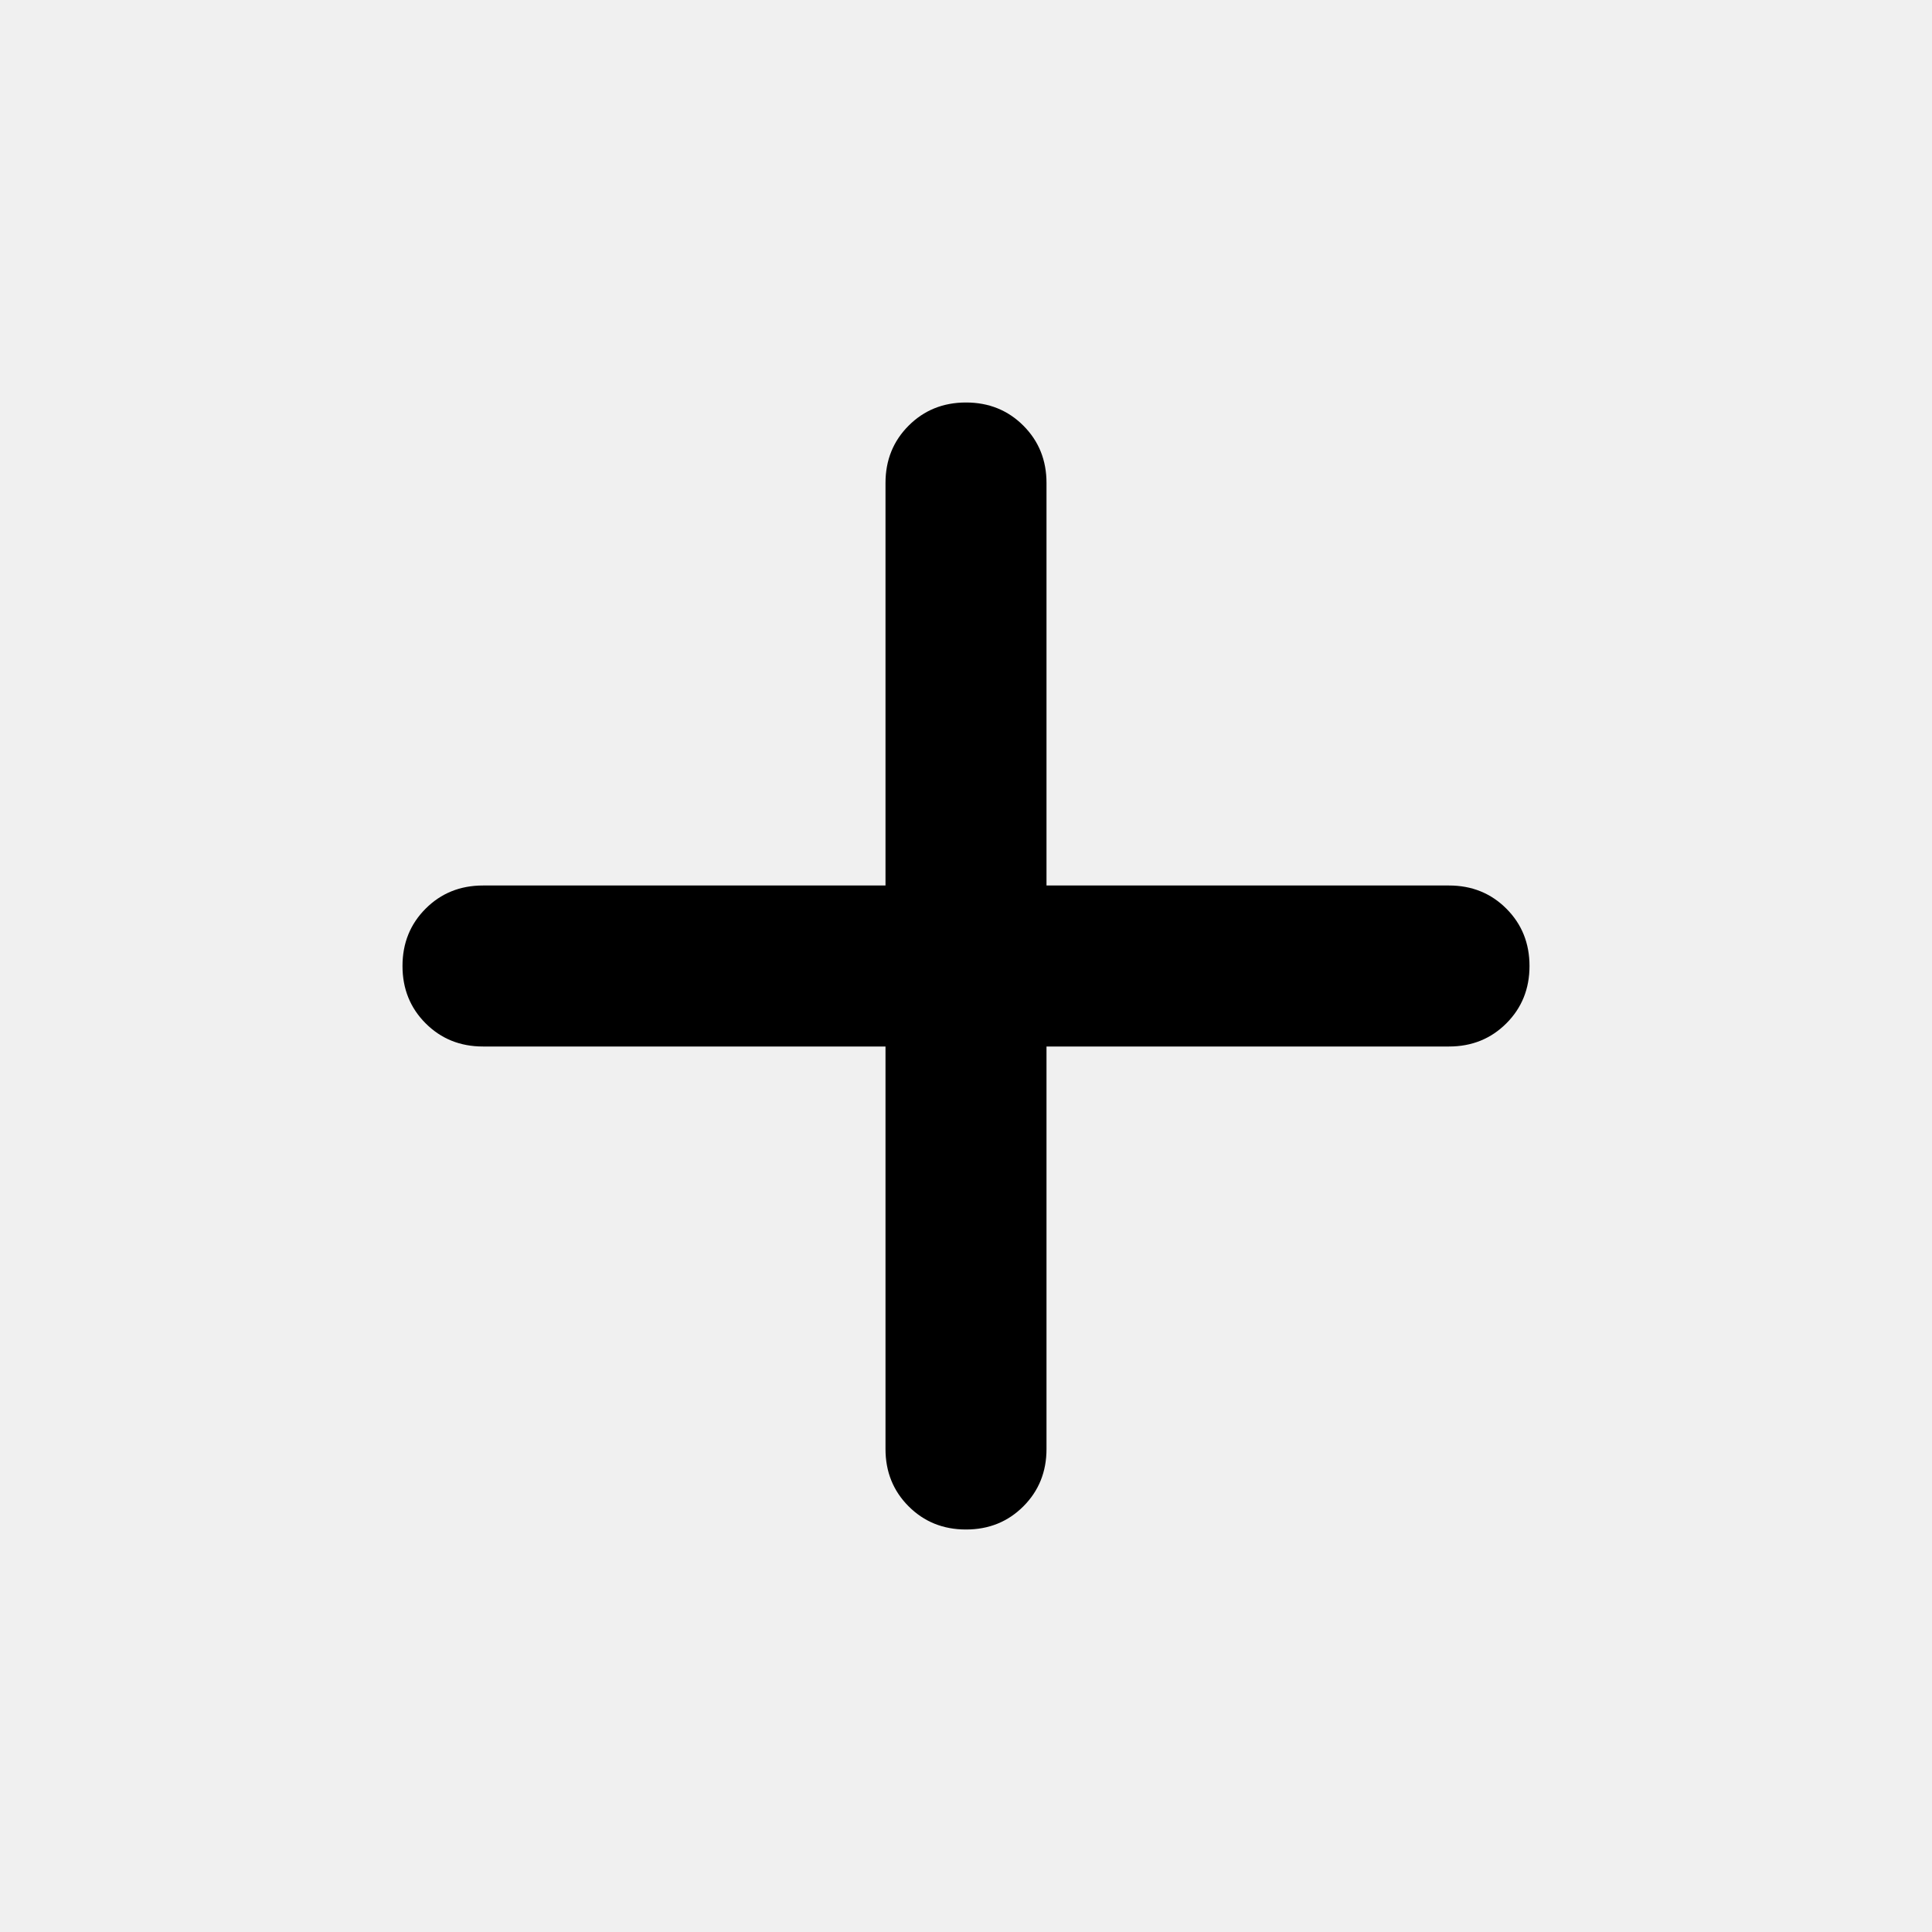
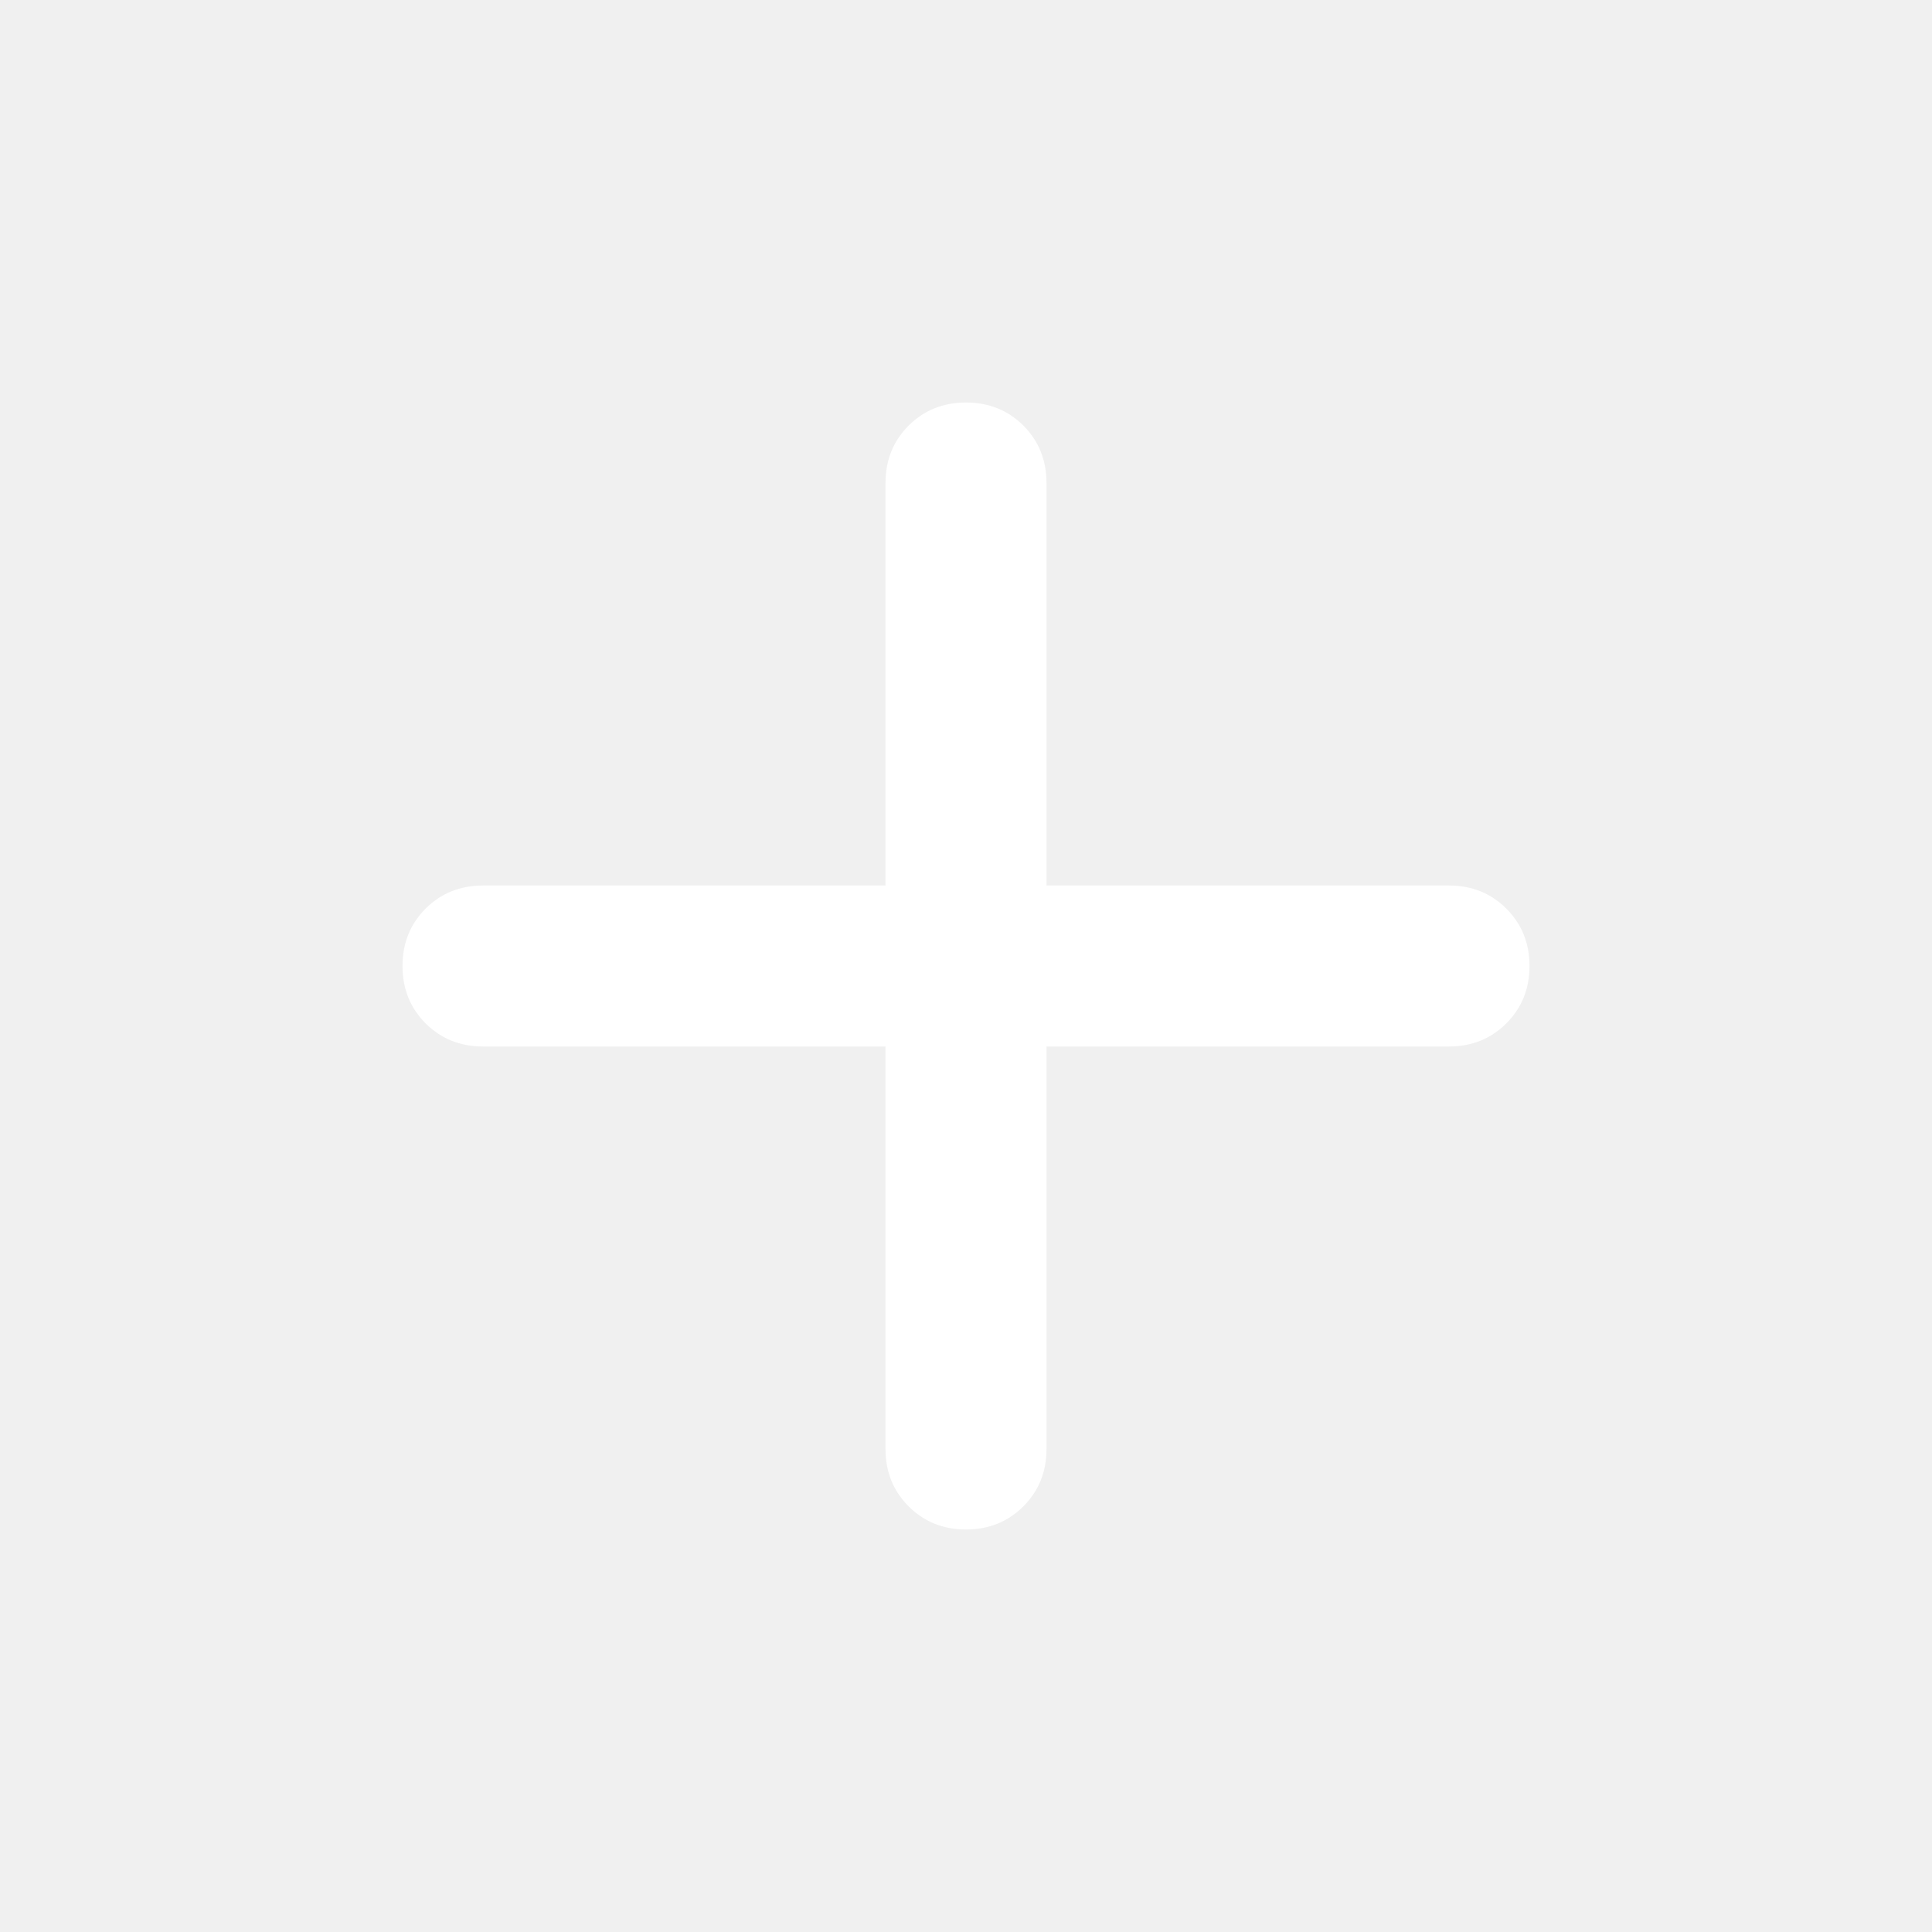
- <svg xmlns="http://www.w3.org/2000/svg" height="24" viewBox="0 -960 960 960" width="24">
-   <path d="M440-440H240q-17 0-28.5-11.5T200-480q0-17 11.5-28.5T240-520h200v-200q0-17 11.5-28.5T480-760q17 0 28.5 11.5T520-720v200h200q17 0 28.5 11.5T760-480q0 17-11.5 28.5T720-440H520v200q0 17-11.5 28.5T480-200q-17 0-28.5-11.5T440-240v-200Z" />
+ <svg xmlns="http://www.w3.org/2000/svg" width="24" height="24" viewBox="0 0 24 24" fill="none">
+   <path d="M11 13H6C5.717 13 5.479 12.904 5.287 12.713C5.096 12.521 5 12.283 5 12C5 11.717 5.096 11.479 5.287 11.287C5.479 11.096 5.717 11 6 11H11V6C11 5.717 11.096 5.479 11.287 5.287C11.479 5.096 11.717 5 12 5C12.283 5 12.521 5.096 12.713 5.287C12.904 5.479 13 5.717 13 6V11H18C18.283 11 18.521 11.096 18.712 11.287C18.904 11.479 19 11.717 19 12C19 12.283 18.904 12.521 18.712 12.713C18.521 12.904 18.283 13 18 13H13V18C13 18.283 12.904 18.521 12.713 18.712C12.521 18.904 12.283 19 12 19C11.717 19 11.479 18.904 11.287 18.712C11.096 18.521 11 18.283 11 18V13Z" fill="white" />
</svg>
